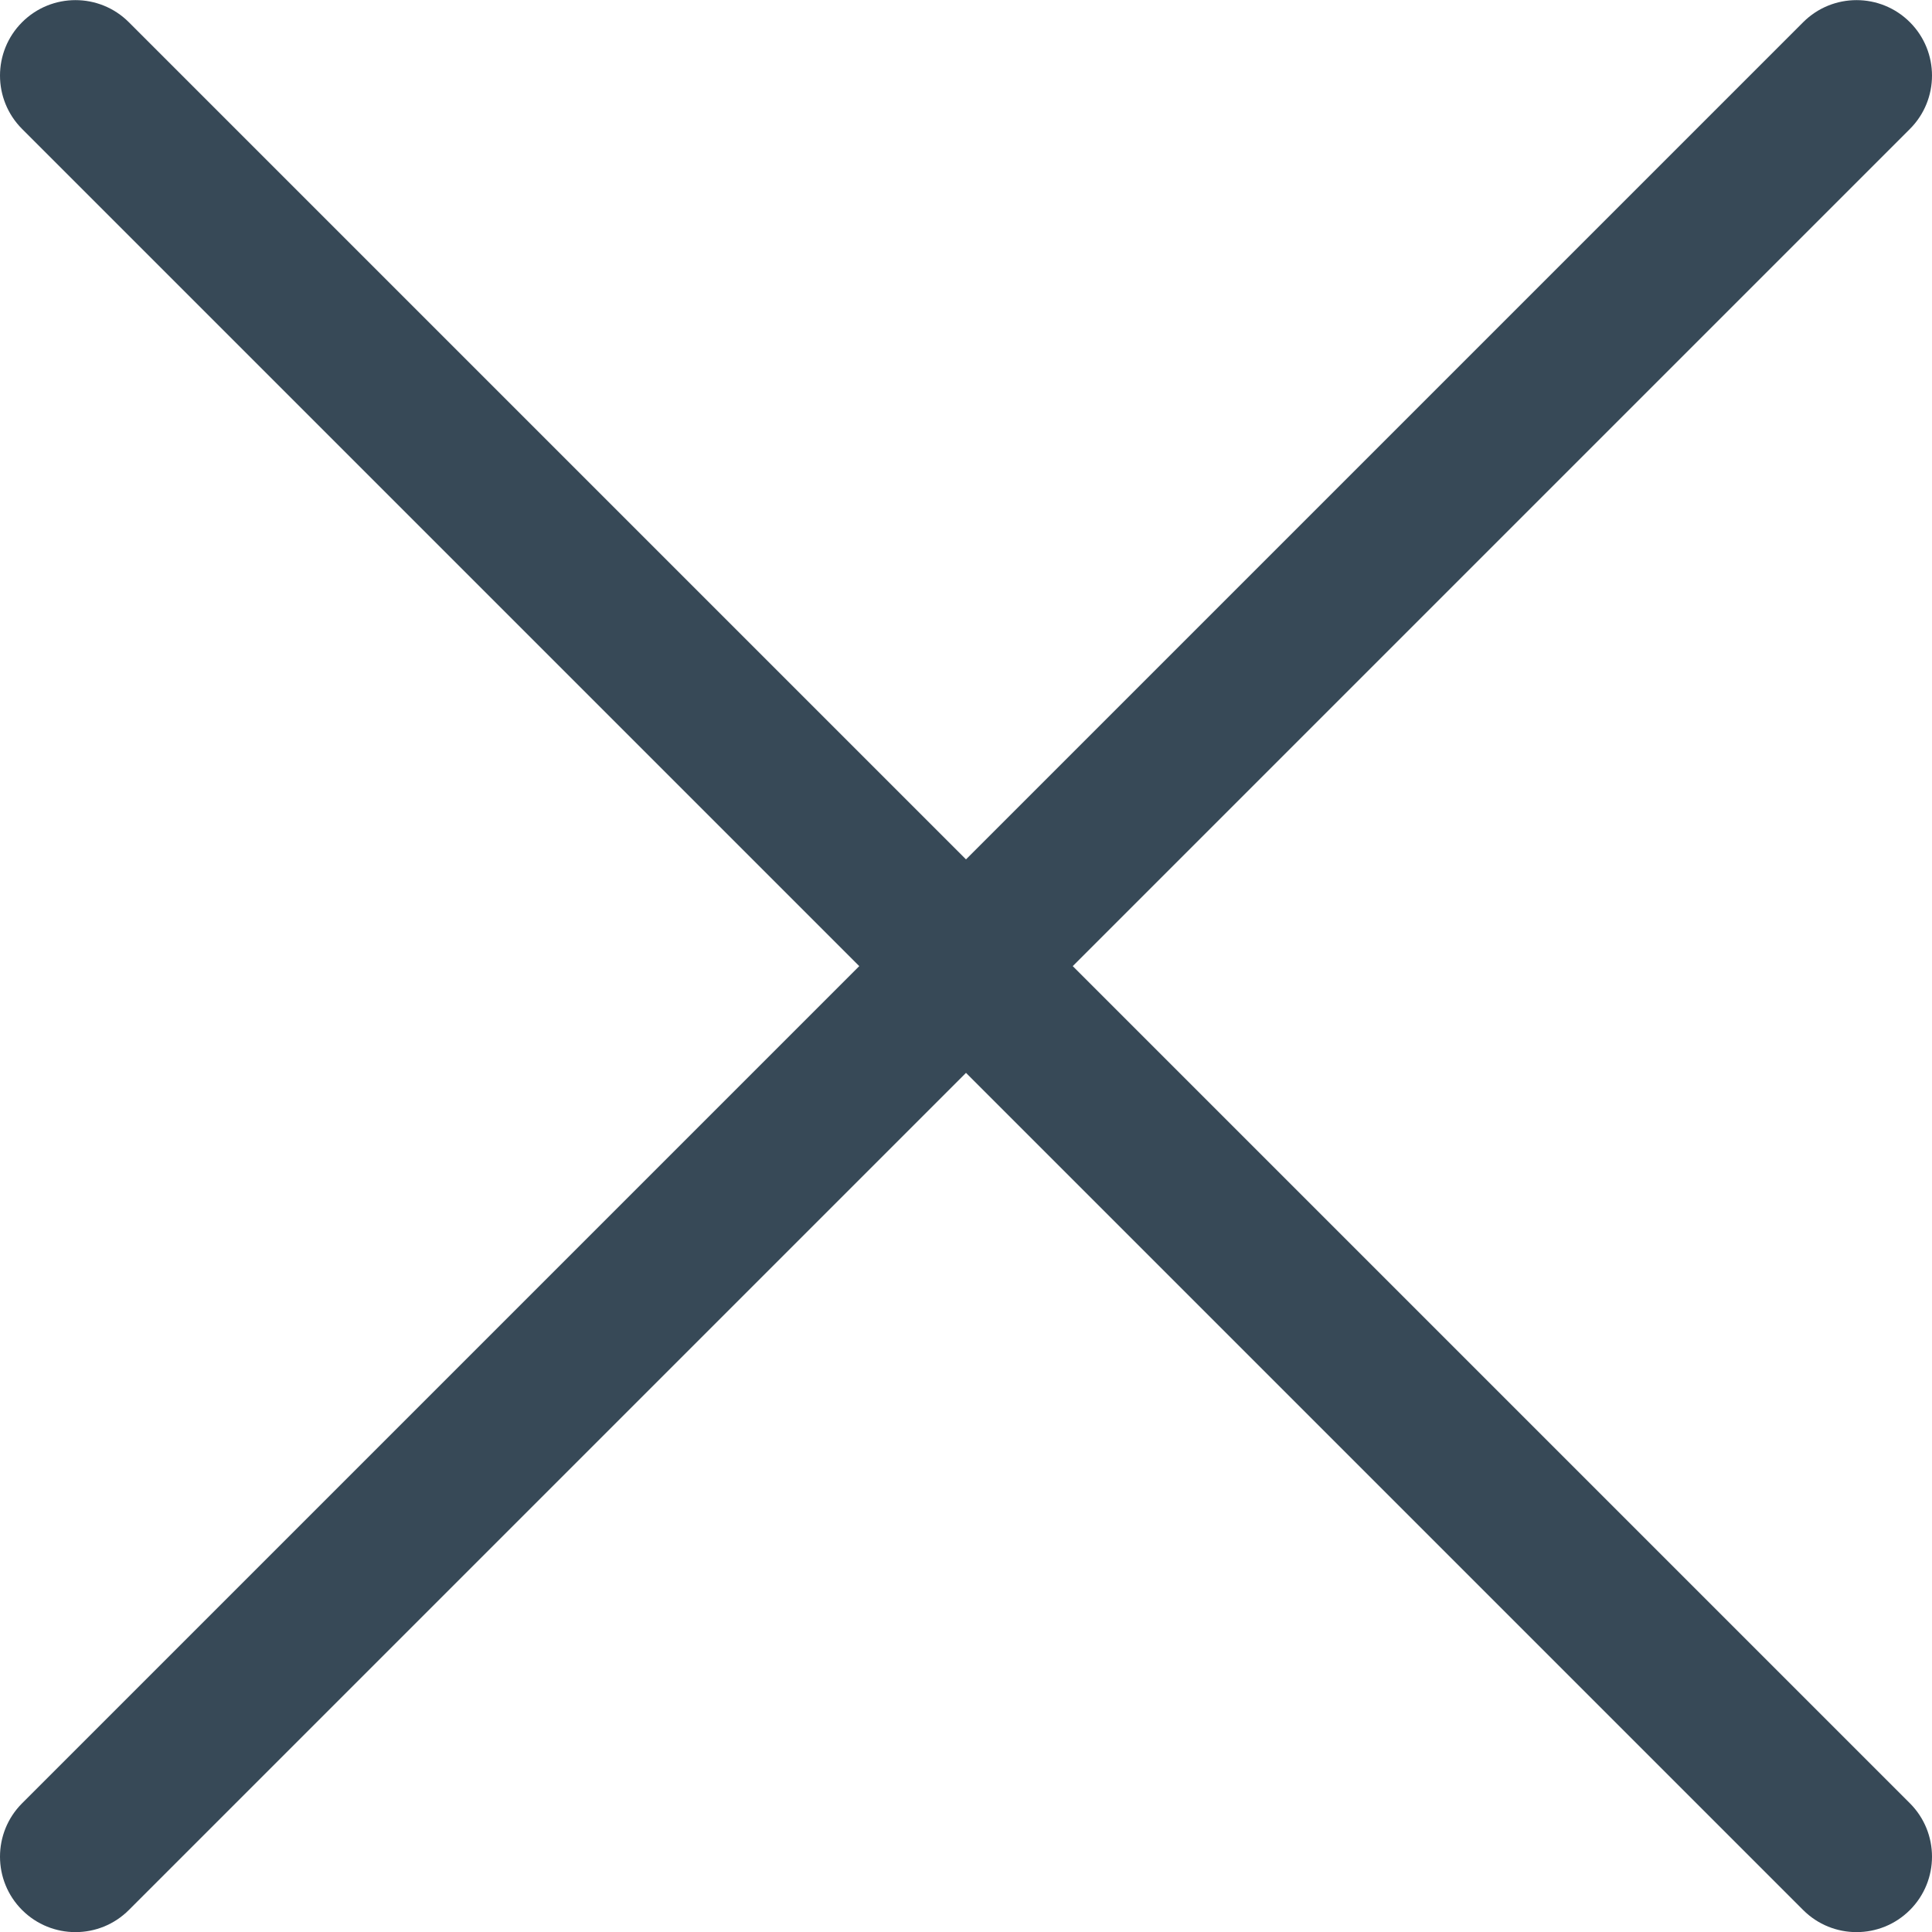
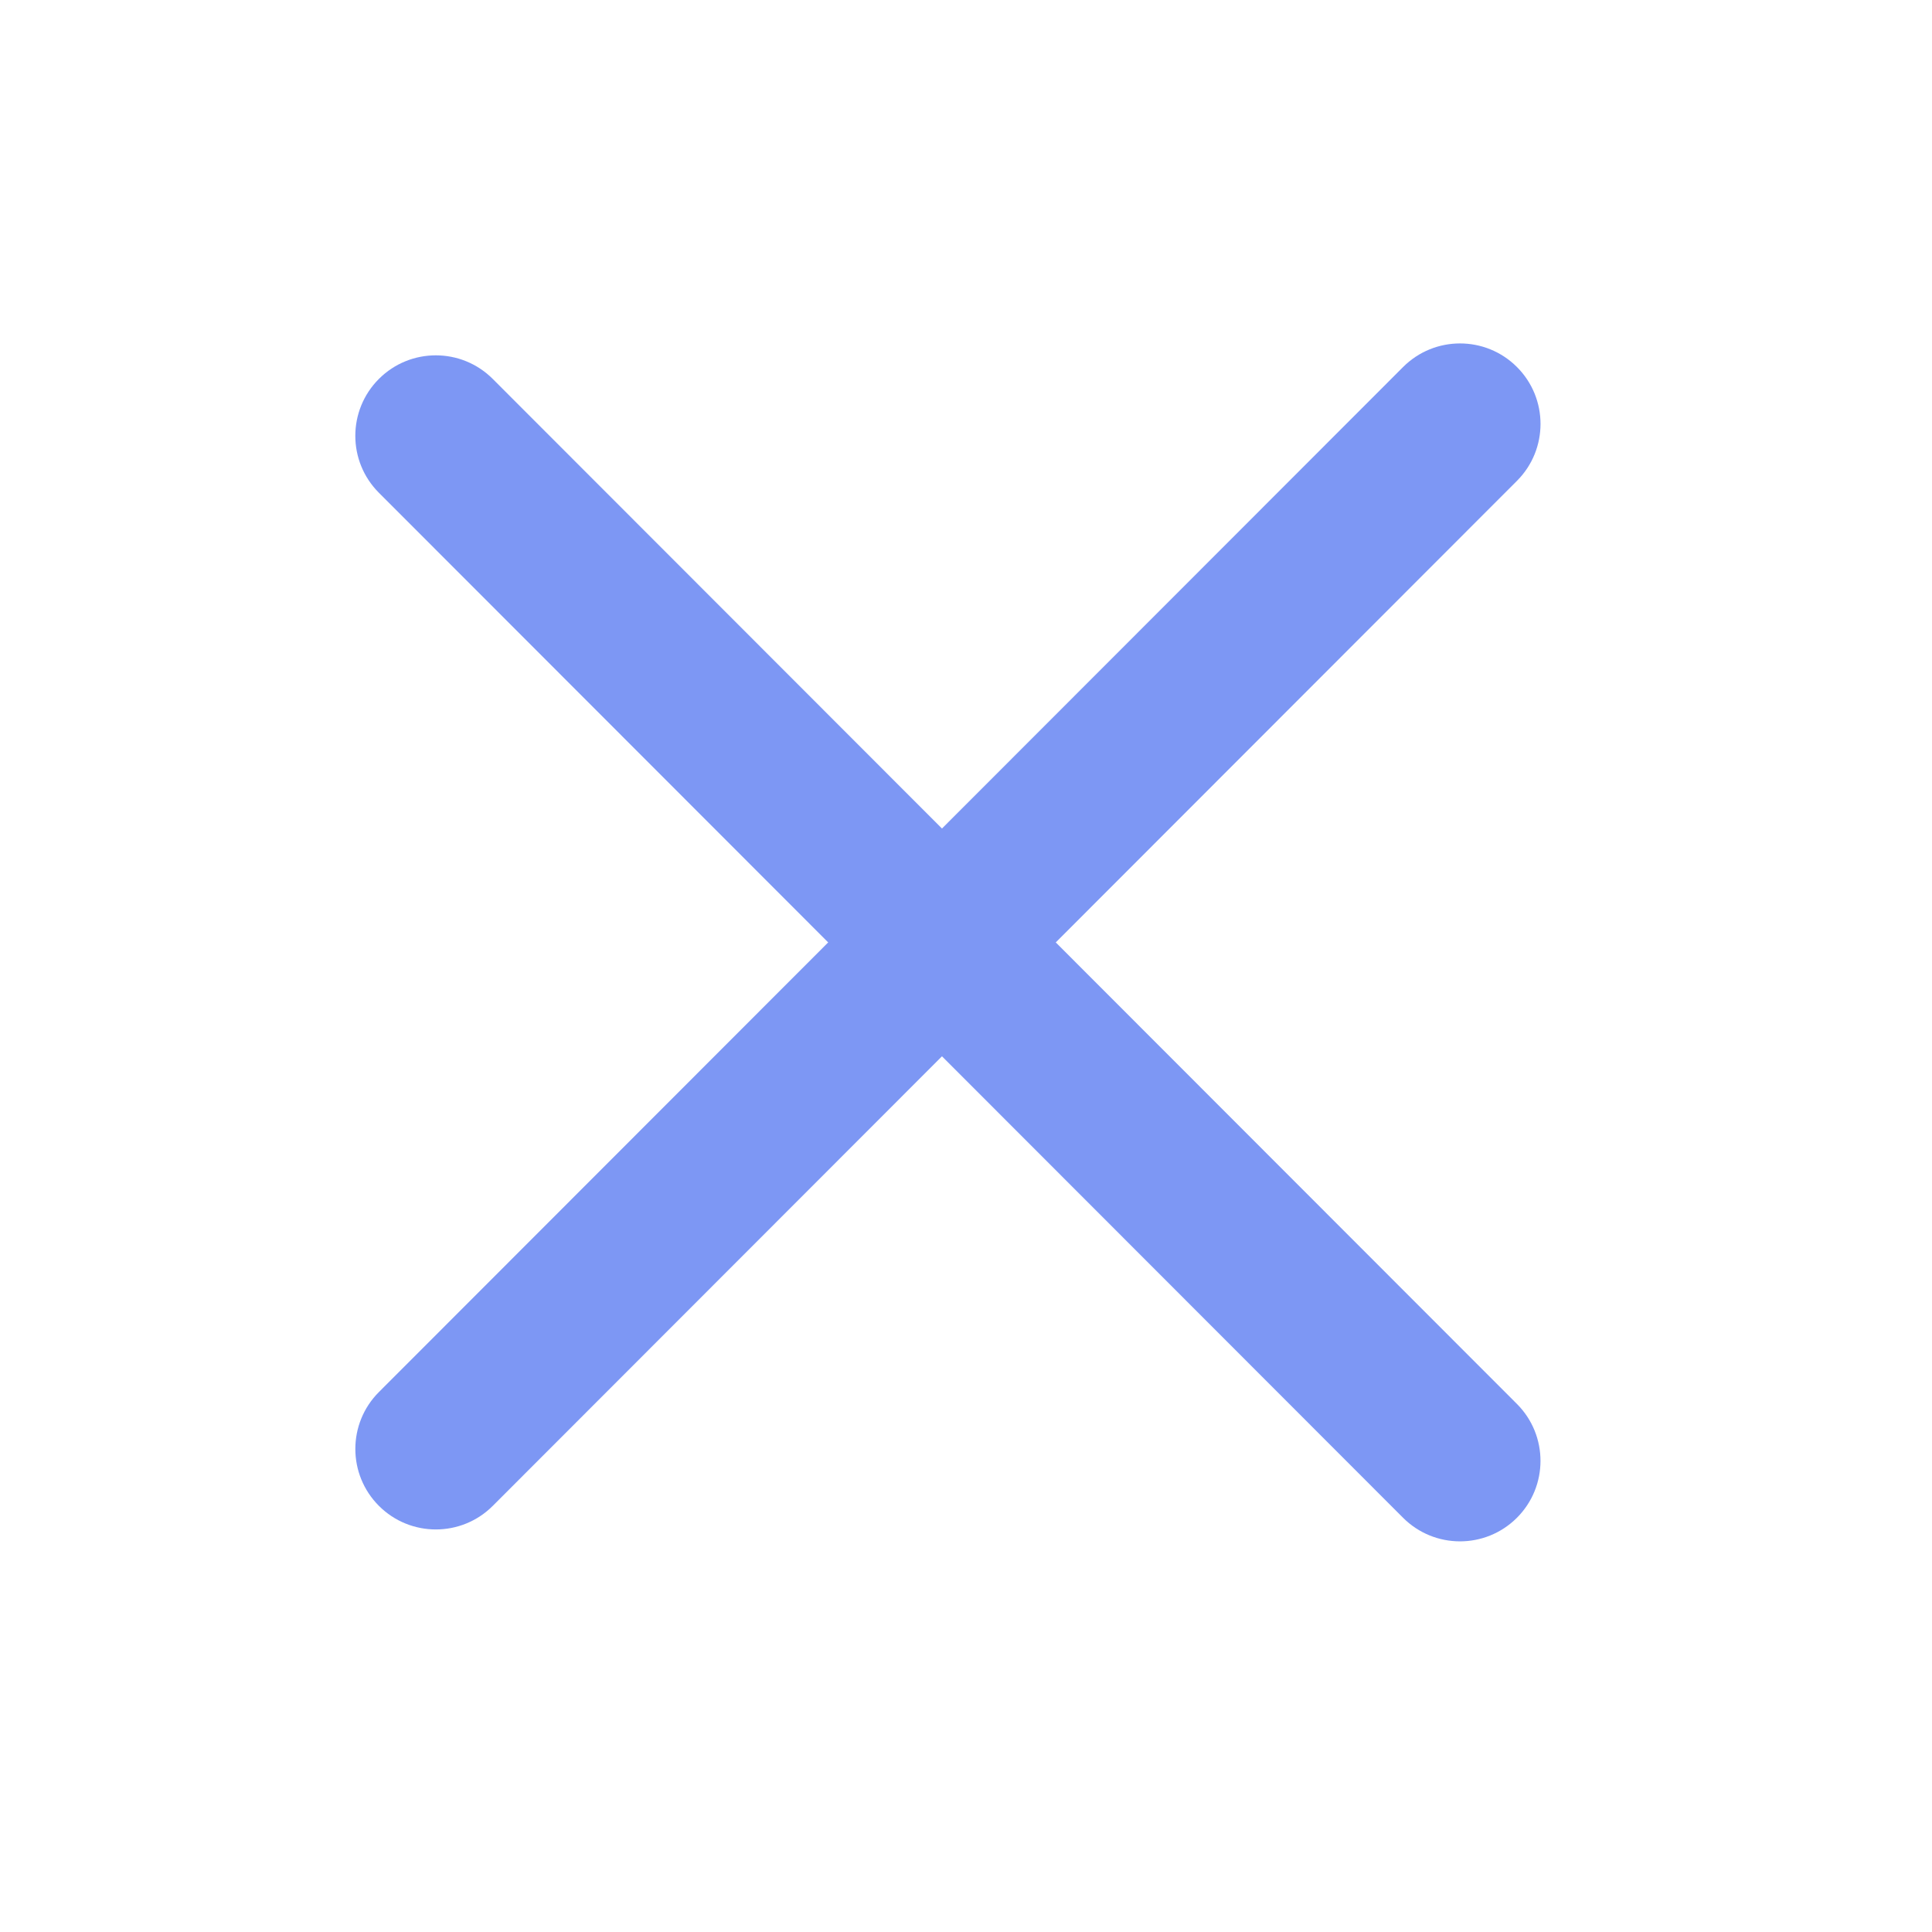
- <svg xmlns="http://www.w3.org/2000/svg" width="16" height="16" viewBox="0 0 16 16" fill="none">
-   <path d="M8.884 8.001L15.817 1.068C16.061 0.824 16.061 0.428 15.817 0.184C15.573 -0.06 15.177 -0.06 14.933 0.184L8 7.117L1.067 0.184C0.823 -0.06 0.427 -0.06 0.183 0.184C-0.061 0.428 -0.061 0.824 0.183 1.068L7.116 8.001L0.183 14.934C-0.061 15.178 -0.061 15.574 0.183 15.818C0.305 15.94 0.465 16.001 0.625 16.001C0.785 16.001 0.945 15.94 1.067 15.818L8 8.885L14.933 15.818C15.055 15.94 15.215 16.001 15.375 16.001C15.535 16.001 15.695 15.94 15.817 15.818C16.061 15.574 16.061 15.178 15.817 14.934L8.884 8.001Z" fill="#374957" />
+ <svg xmlns="http://www.w3.org/2000/svg" width="24" height="24" viewBox="0 0 24 24" fill="none">
+   <rect x="4" y="18" width="20" height="2" rx="1" transform="rotate(-45.0235 4 18)" fill="#7D97F4" />
+   <rect width="20" height="2" rx="1" transform="matrix(-0.706817 -0.707397 -0.707397 0.706817 19.5508 18.1479)" fill="#7D97F4" />
</svg>
